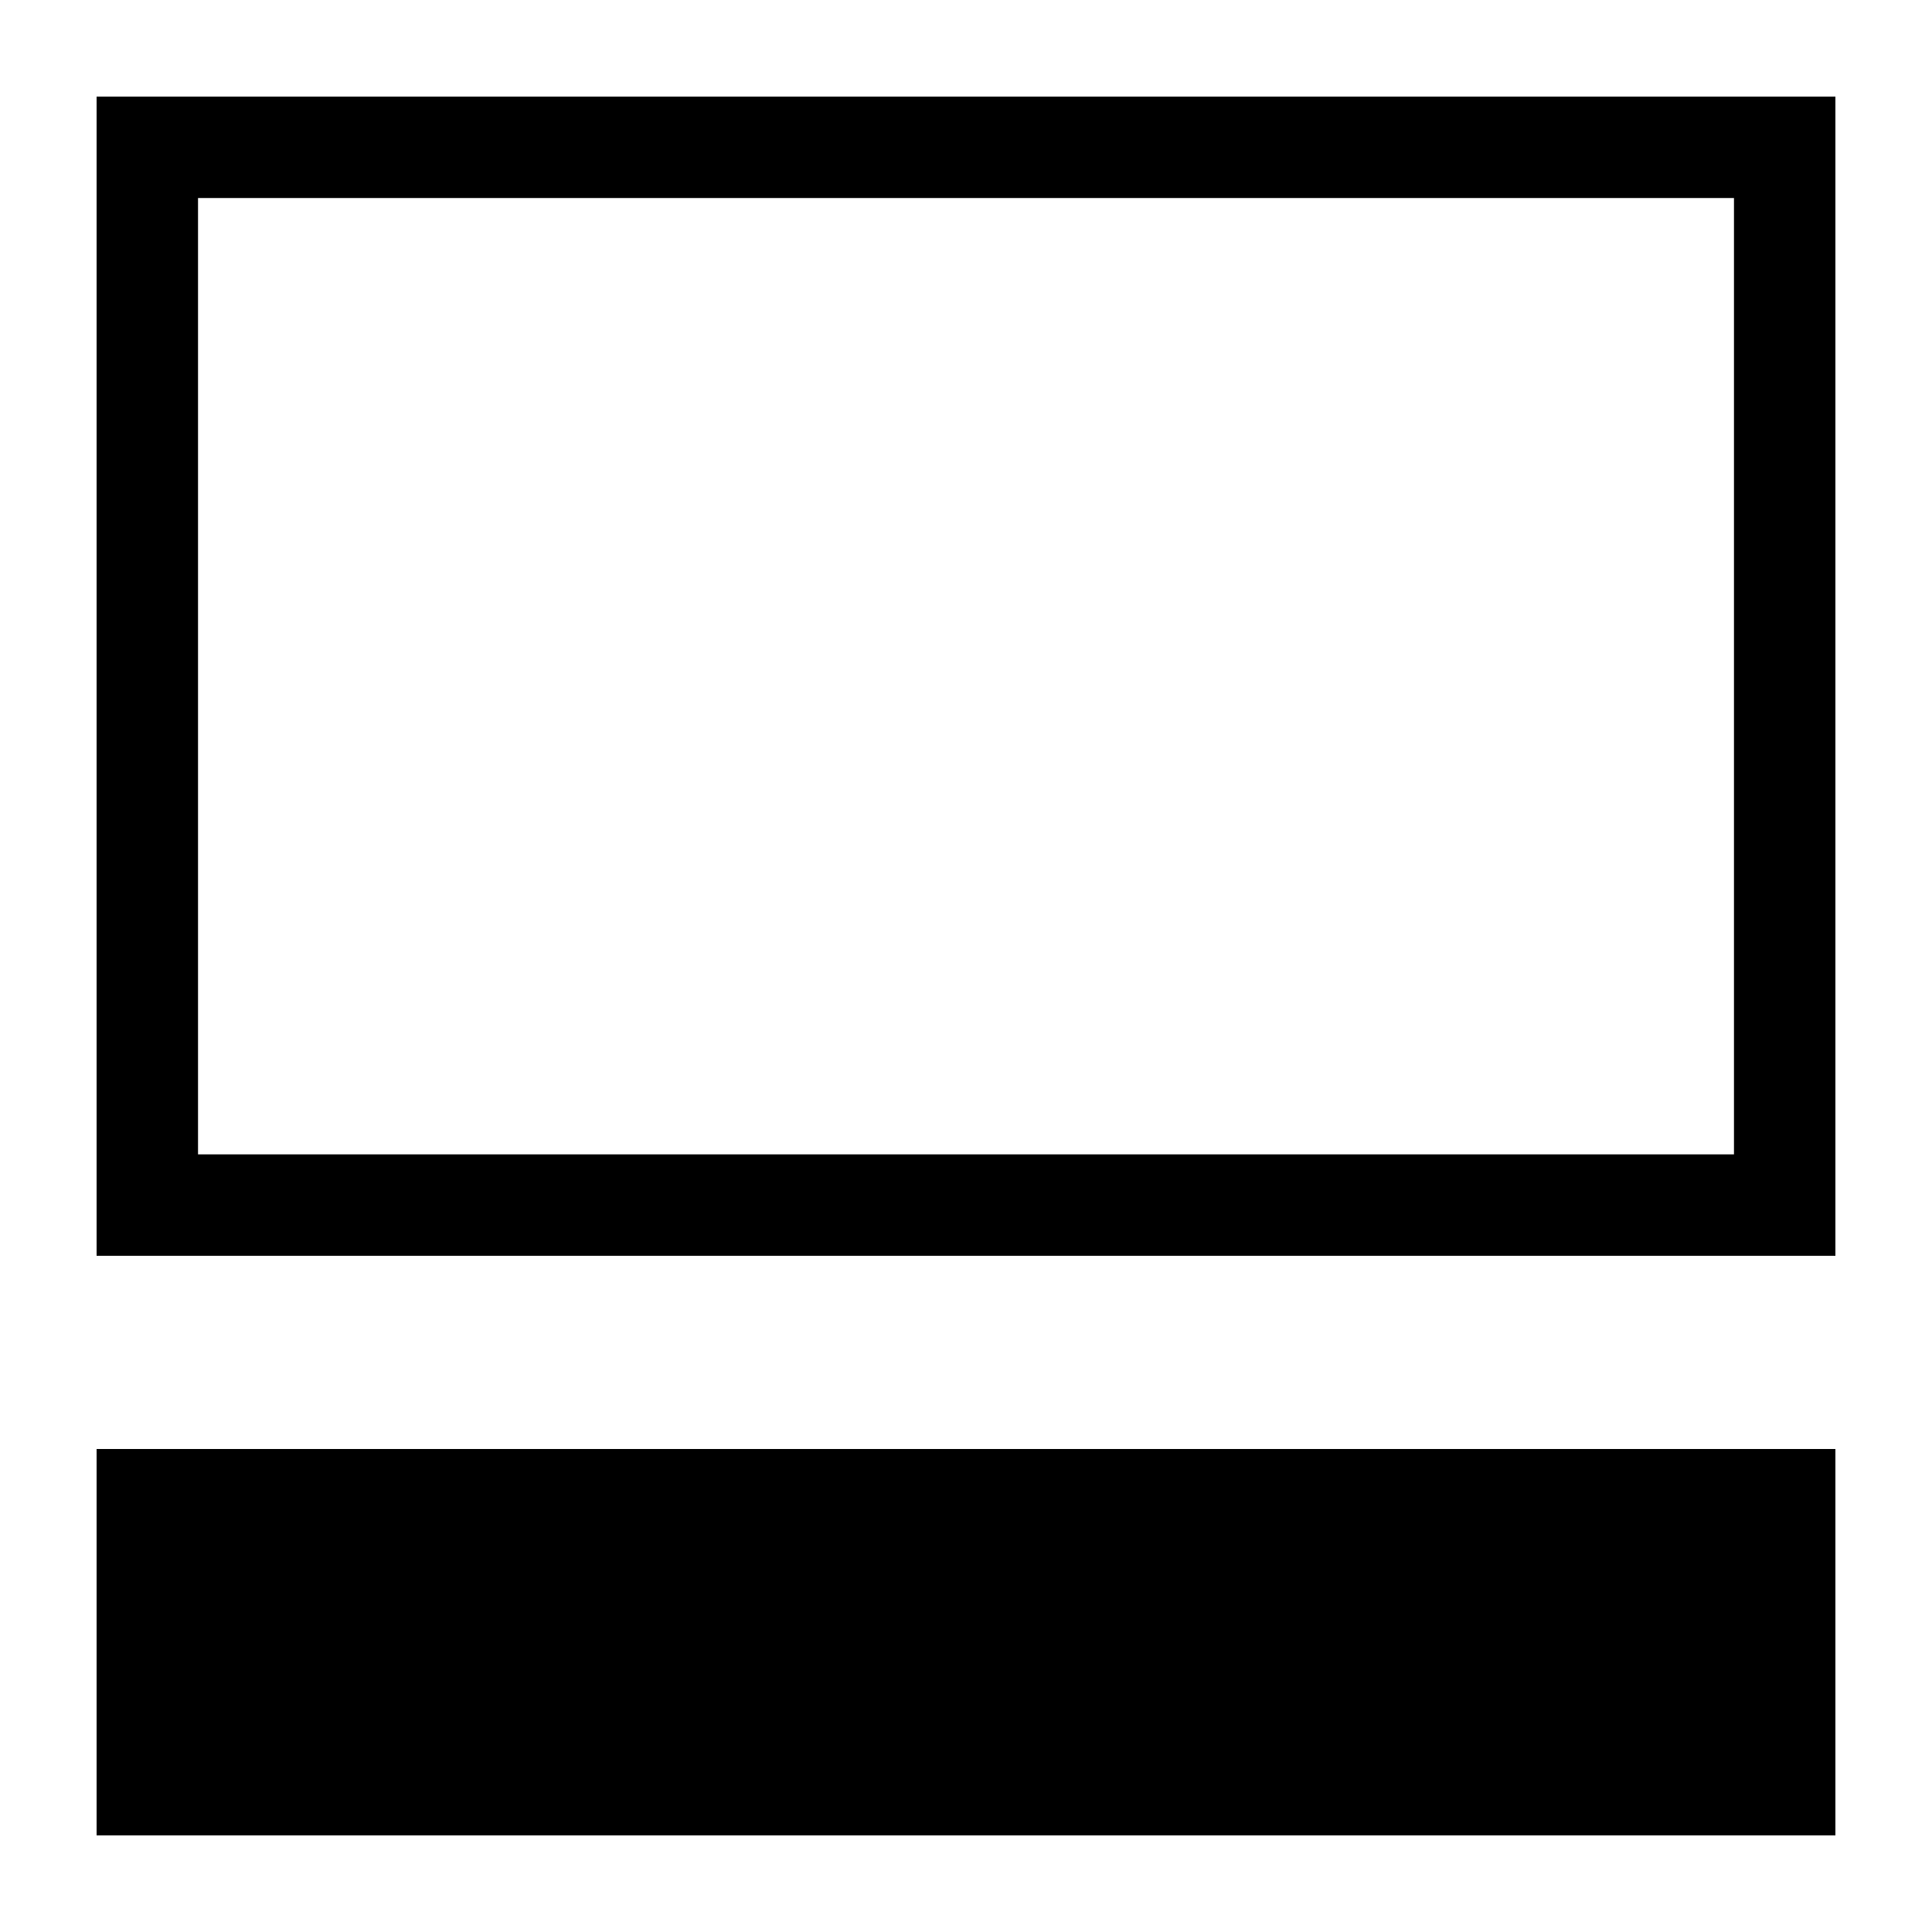
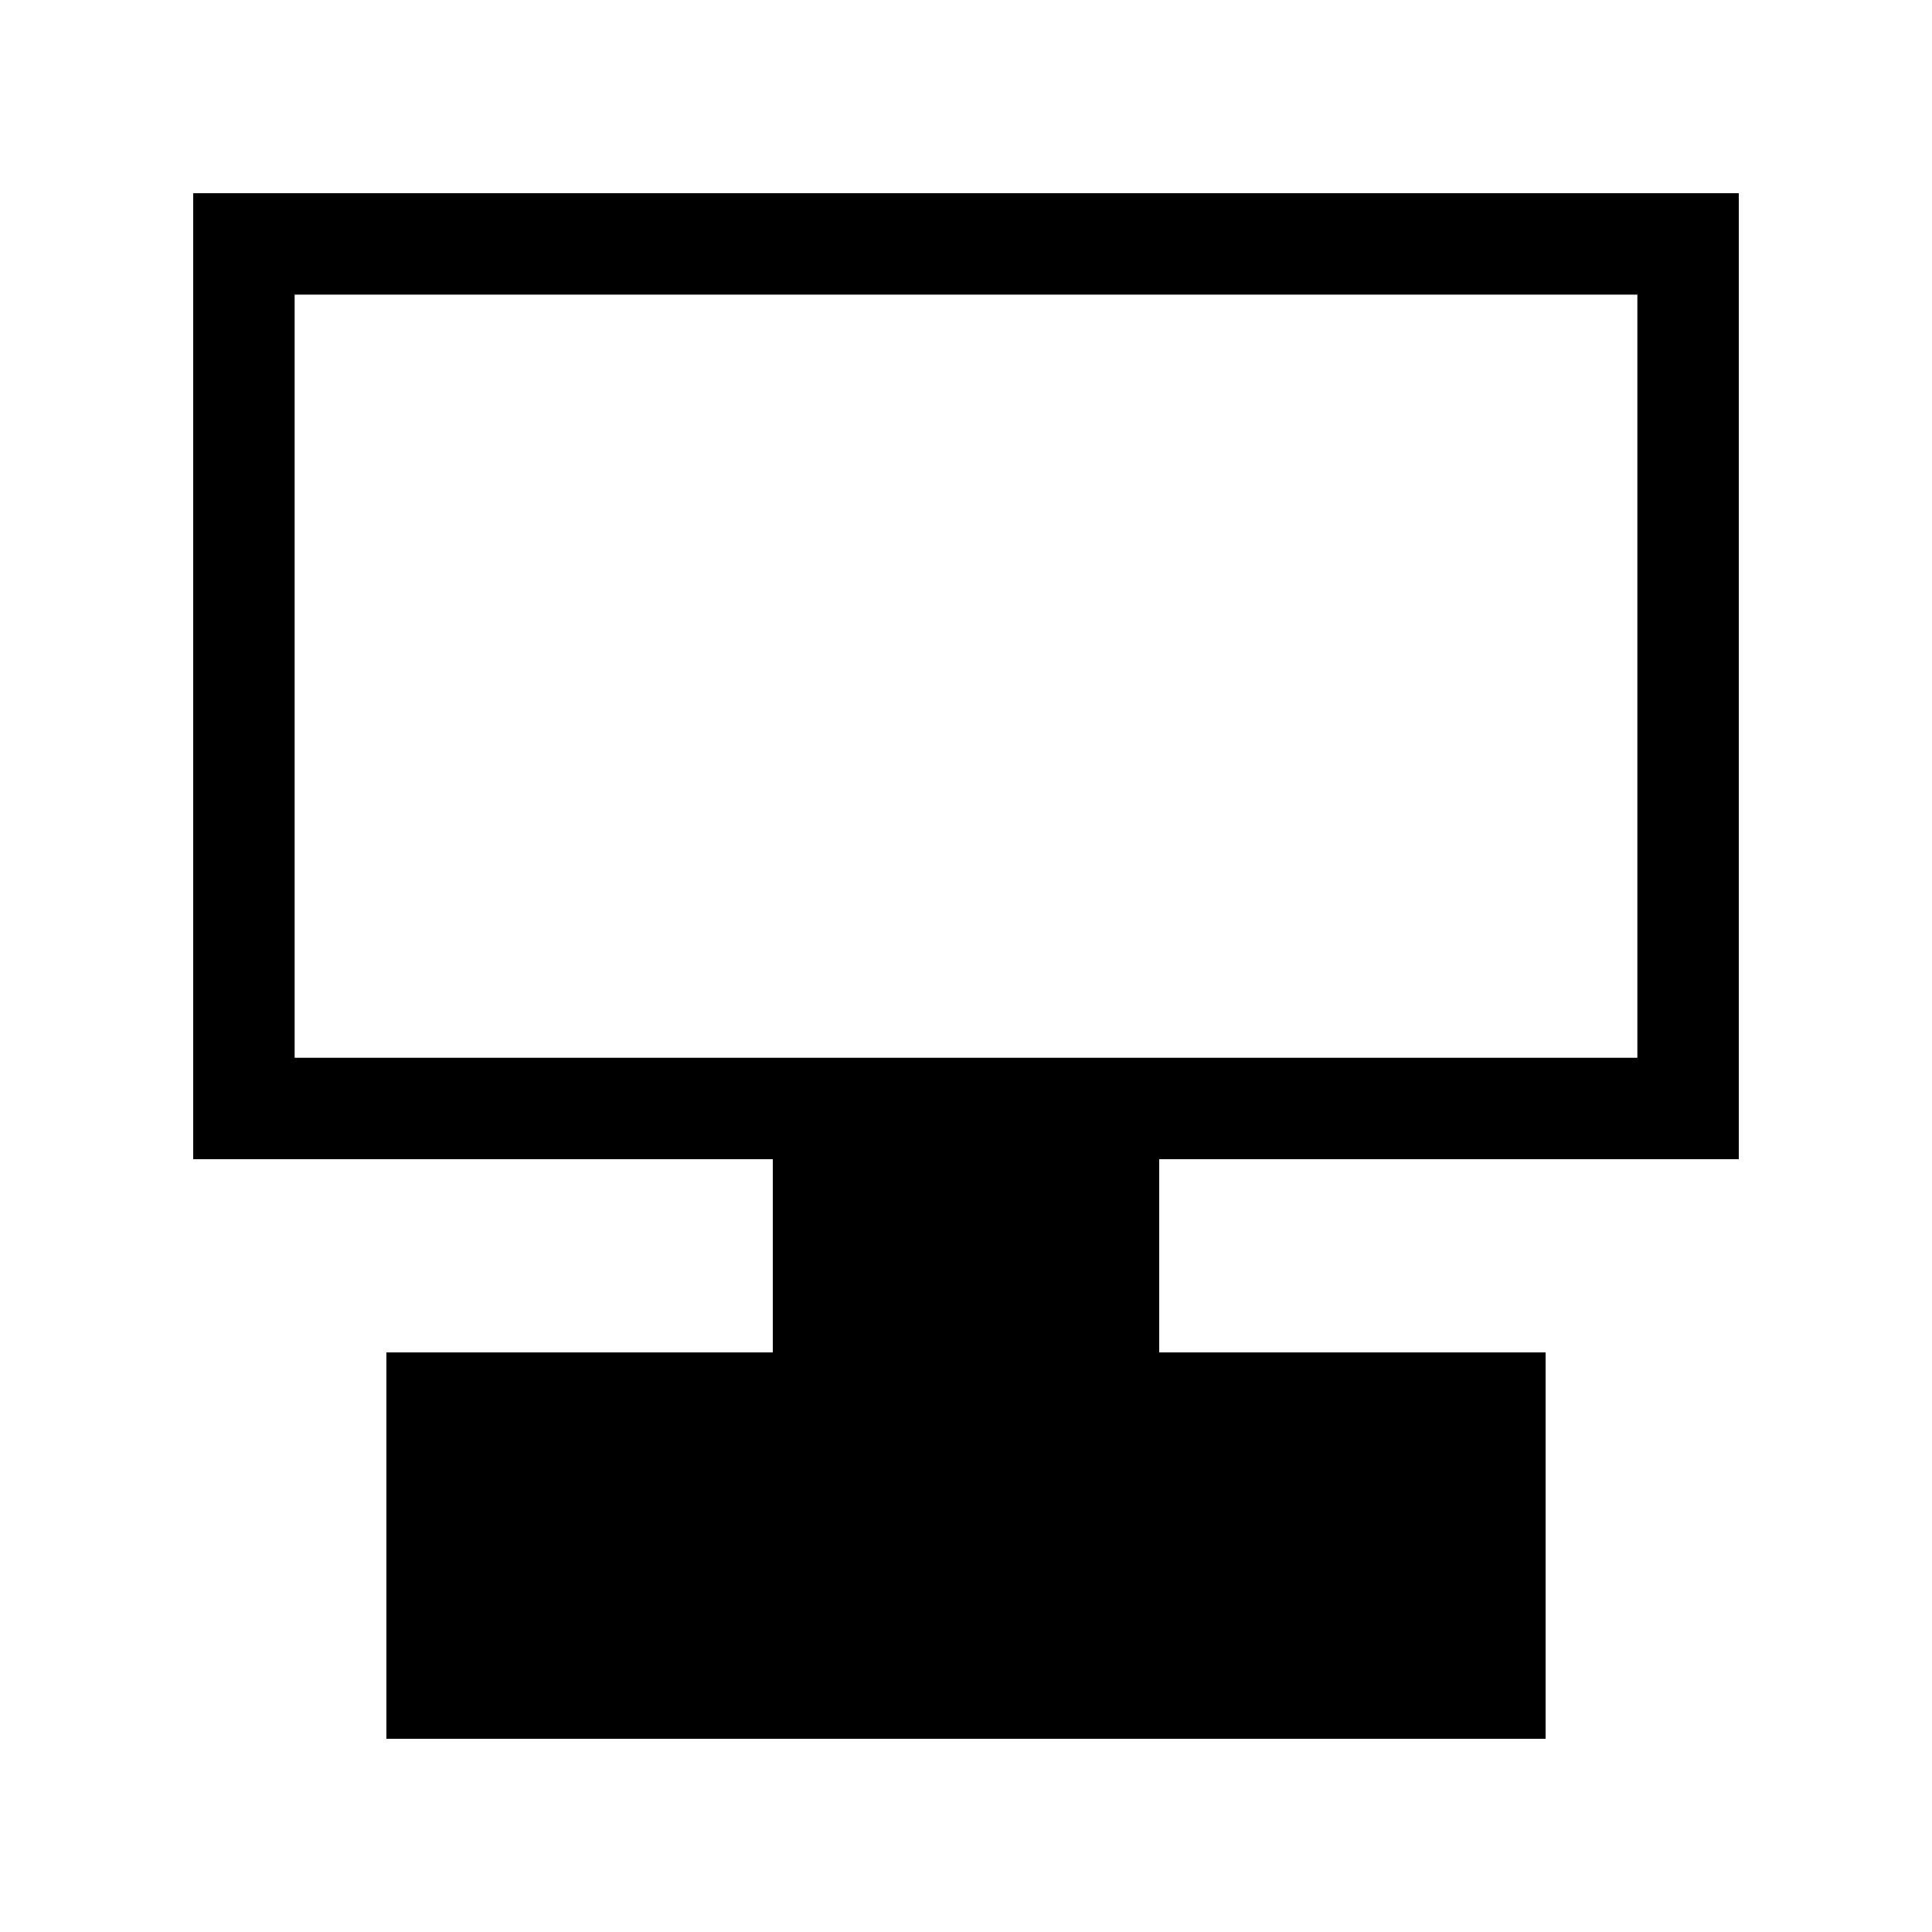
<svg xmlns="http://www.w3.org/2000/svg" version="1.1" width="1000" height="1000">
  <rect width="100%" height="100%" fill="white" />
  <g transform="translate(500 500)">
-     <rect x="-450" y="-450" width="900" height="600" fill="black" />
-     <rect x="-400" y="-400" width="800" height="500" stroke="black" stroke-width="5" fill="white" />
-     <rect x="-450" y="250" width="900" height="200" fill="black" />
+     <rect x="-100" y="0" width="200" height="400" fill="black" />
+     <rect x="-400" y="-400" width="800" height="500" fill="black" />
+     <rect x="-350" y="-350" width="700" height="400" stroke="black" stroke-width="5" fill="white" />
+     <rect x="-300" y="200" width="600" height="200" fill="black" />
  </g>
</svg>
